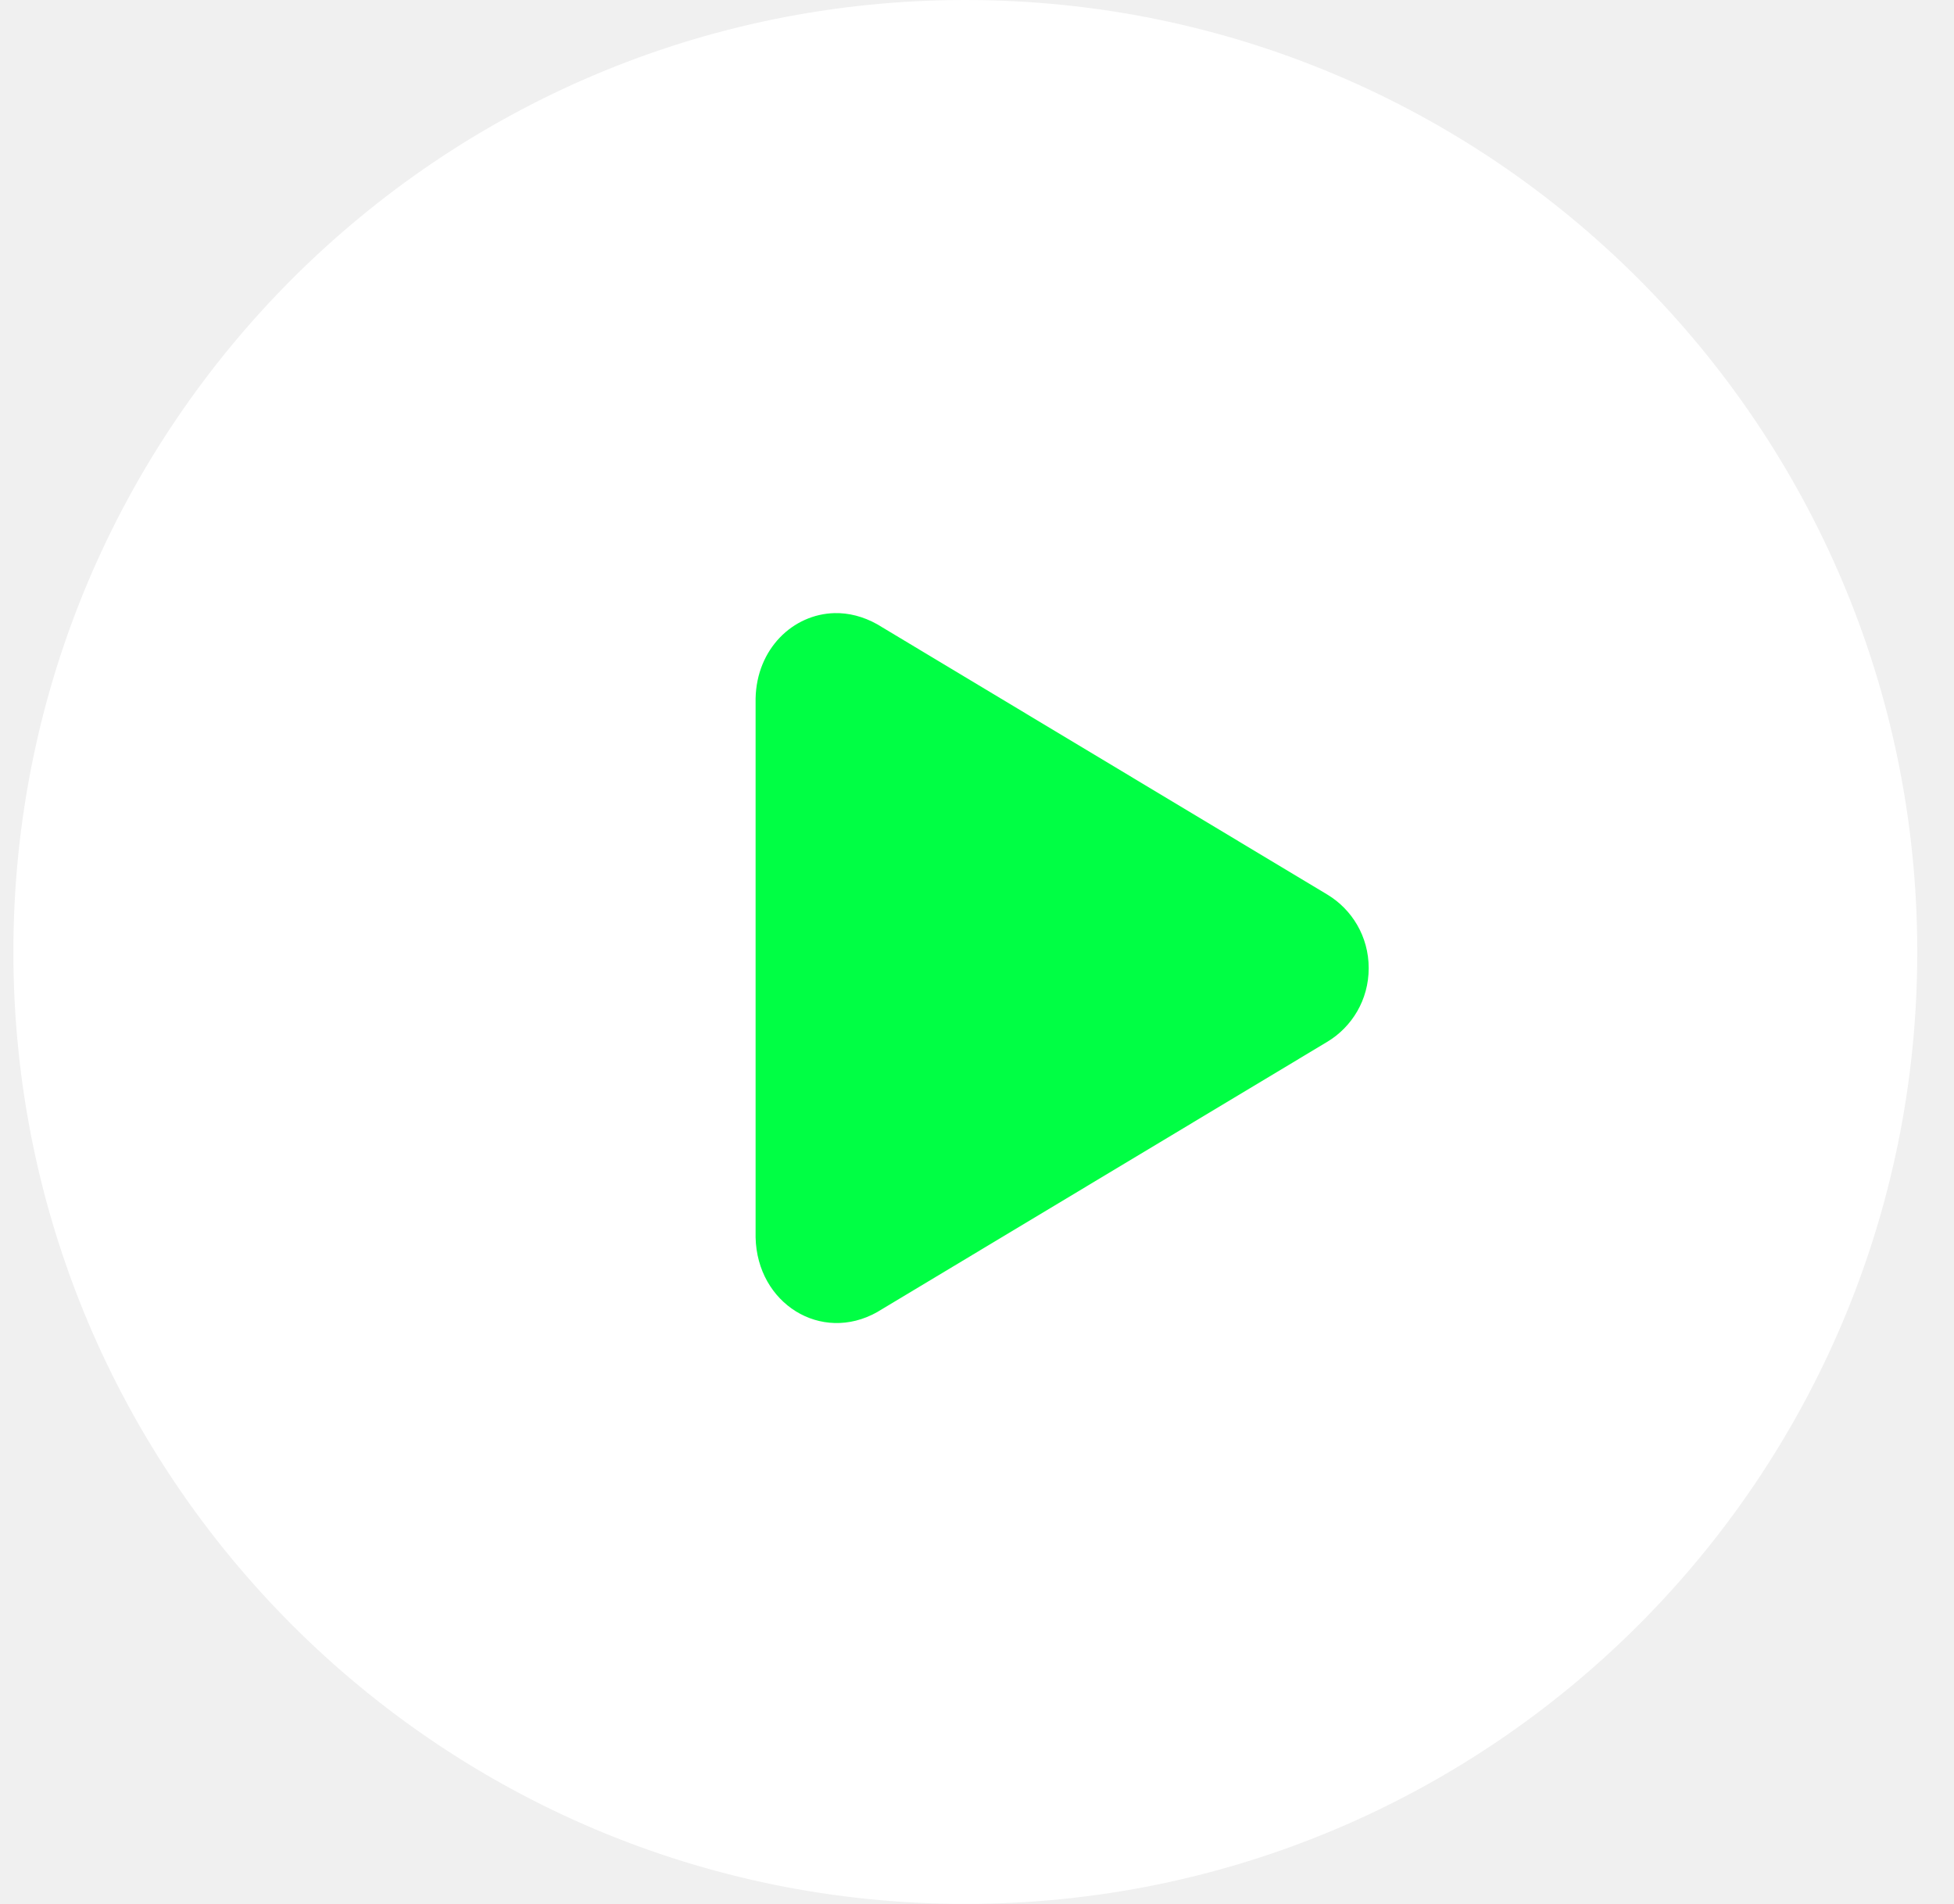
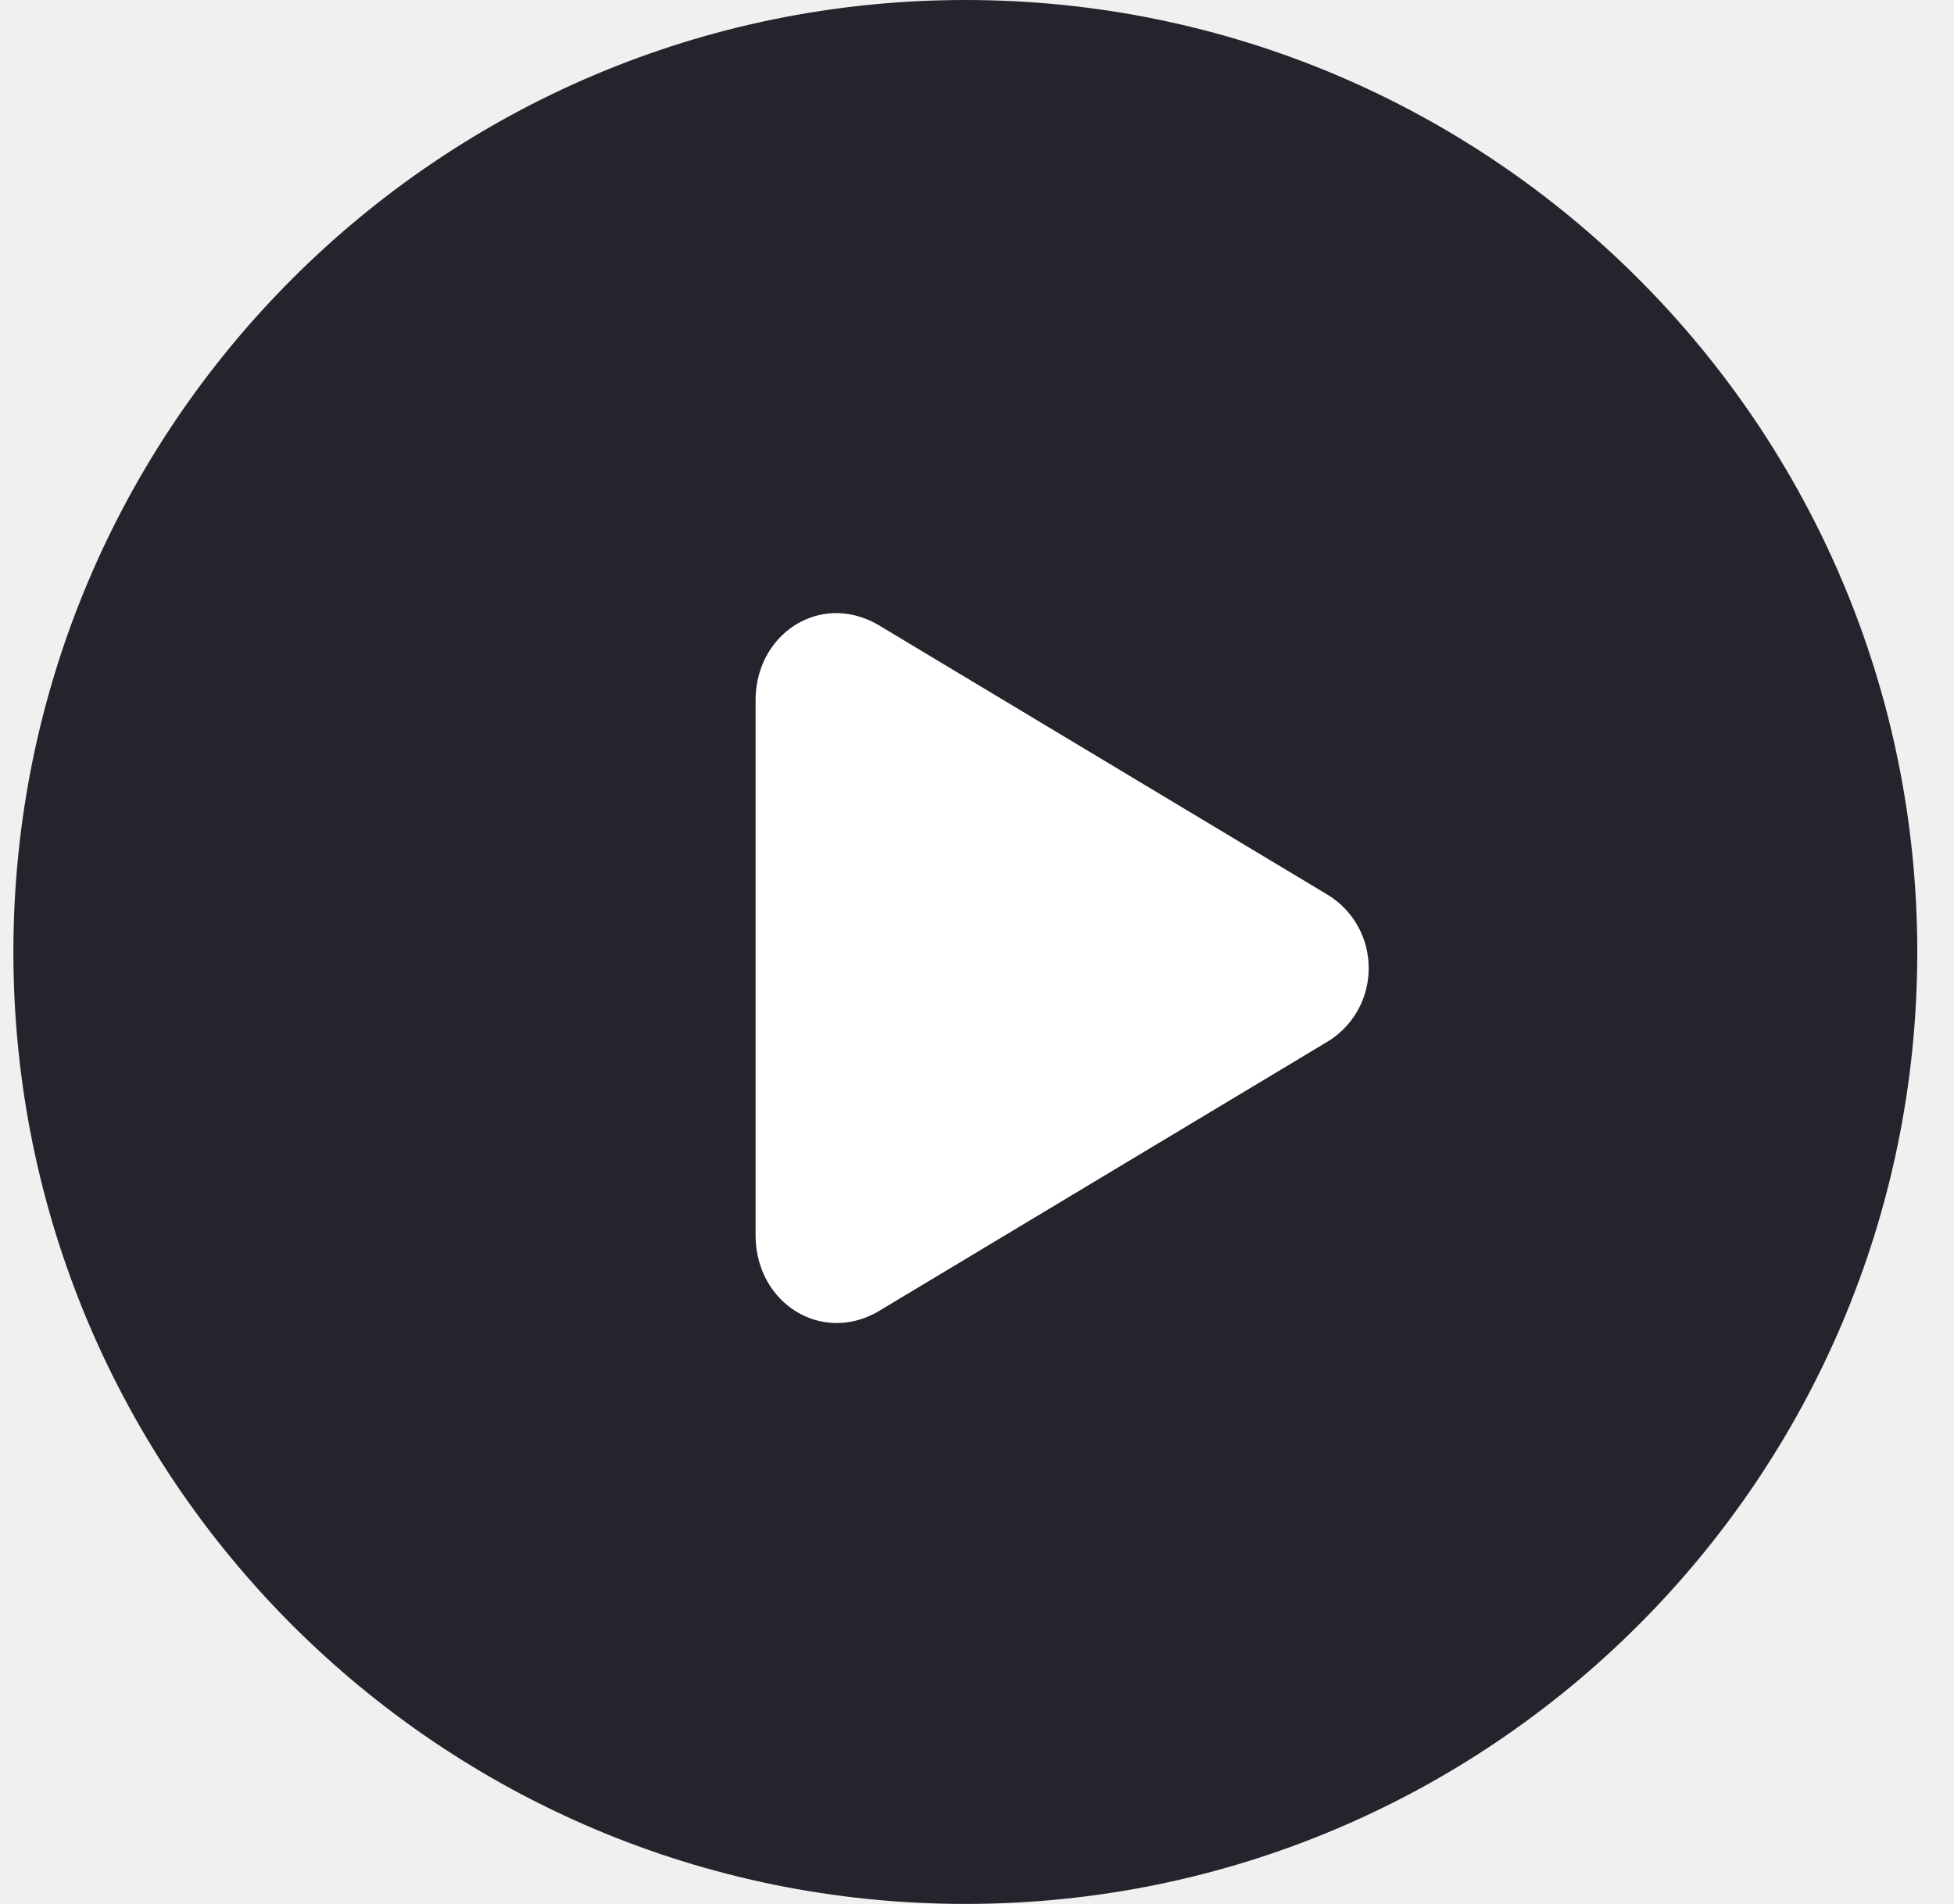
<svg xmlns="http://www.w3.org/2000/svg" width="39" height="38" viewBox="0 0 39 38" fill="none">
-   <path fill-rule="evenodd" clip-rule="evenodd" d="M19.267 0C8.774 0 0.267 8.507 0.267 19C0.267 29.493 8.774 38 19.267 38C29.76 38 38.267 29.493 38.267 19C38.267 8.507 29.76 0 19.267 0Z" fill="white" />
-   <path fill-rule="evenodd" clip-rule="evenodd" d="M16.658 12.237C16.935 12.231 17.227 12.302 17.507 12.459L26.493 17.855C26.983 18.15 27.318 18.691 27.318 19.323C27.318 19.956 26.983 20.497 26.493 20.792L17.507 26.188C16.388 26.817 15.109 26.016 15.081 24.696V13.939C15.102 12.949 15.826 12.257 16.658 12.237Z" fill="#00FF44" />
+   <path fill-rule="evenodd" clip-rule="evenodd" d="M19.267 0C8.774 0 0.267 8.507 0.267 19C0.267 29.493 8.774 38 19.267 38C29.76 38 38.267 29.493 38.267 19C38.267 8.507 29.76 0 19.267 0Z" fill="#24242C" />
+   <path fill-rule="evenodd" clip-rule="evenodd" d="M16.658 12.237C16.935 12.231 17.227 12.302 17.507 12.459L26.493 17.855C26.983 18.15 27.318 18.691 27.318 19.323C27.318 19.956 26.983 20.497 26.493 20.792L17.507 26.188C16.388 26.817 15.109 26.016 15.081 24.696V13.939C15.102 12.949 15.826 12.257 16.658 12.237Z" fill="white" />
</svg>
